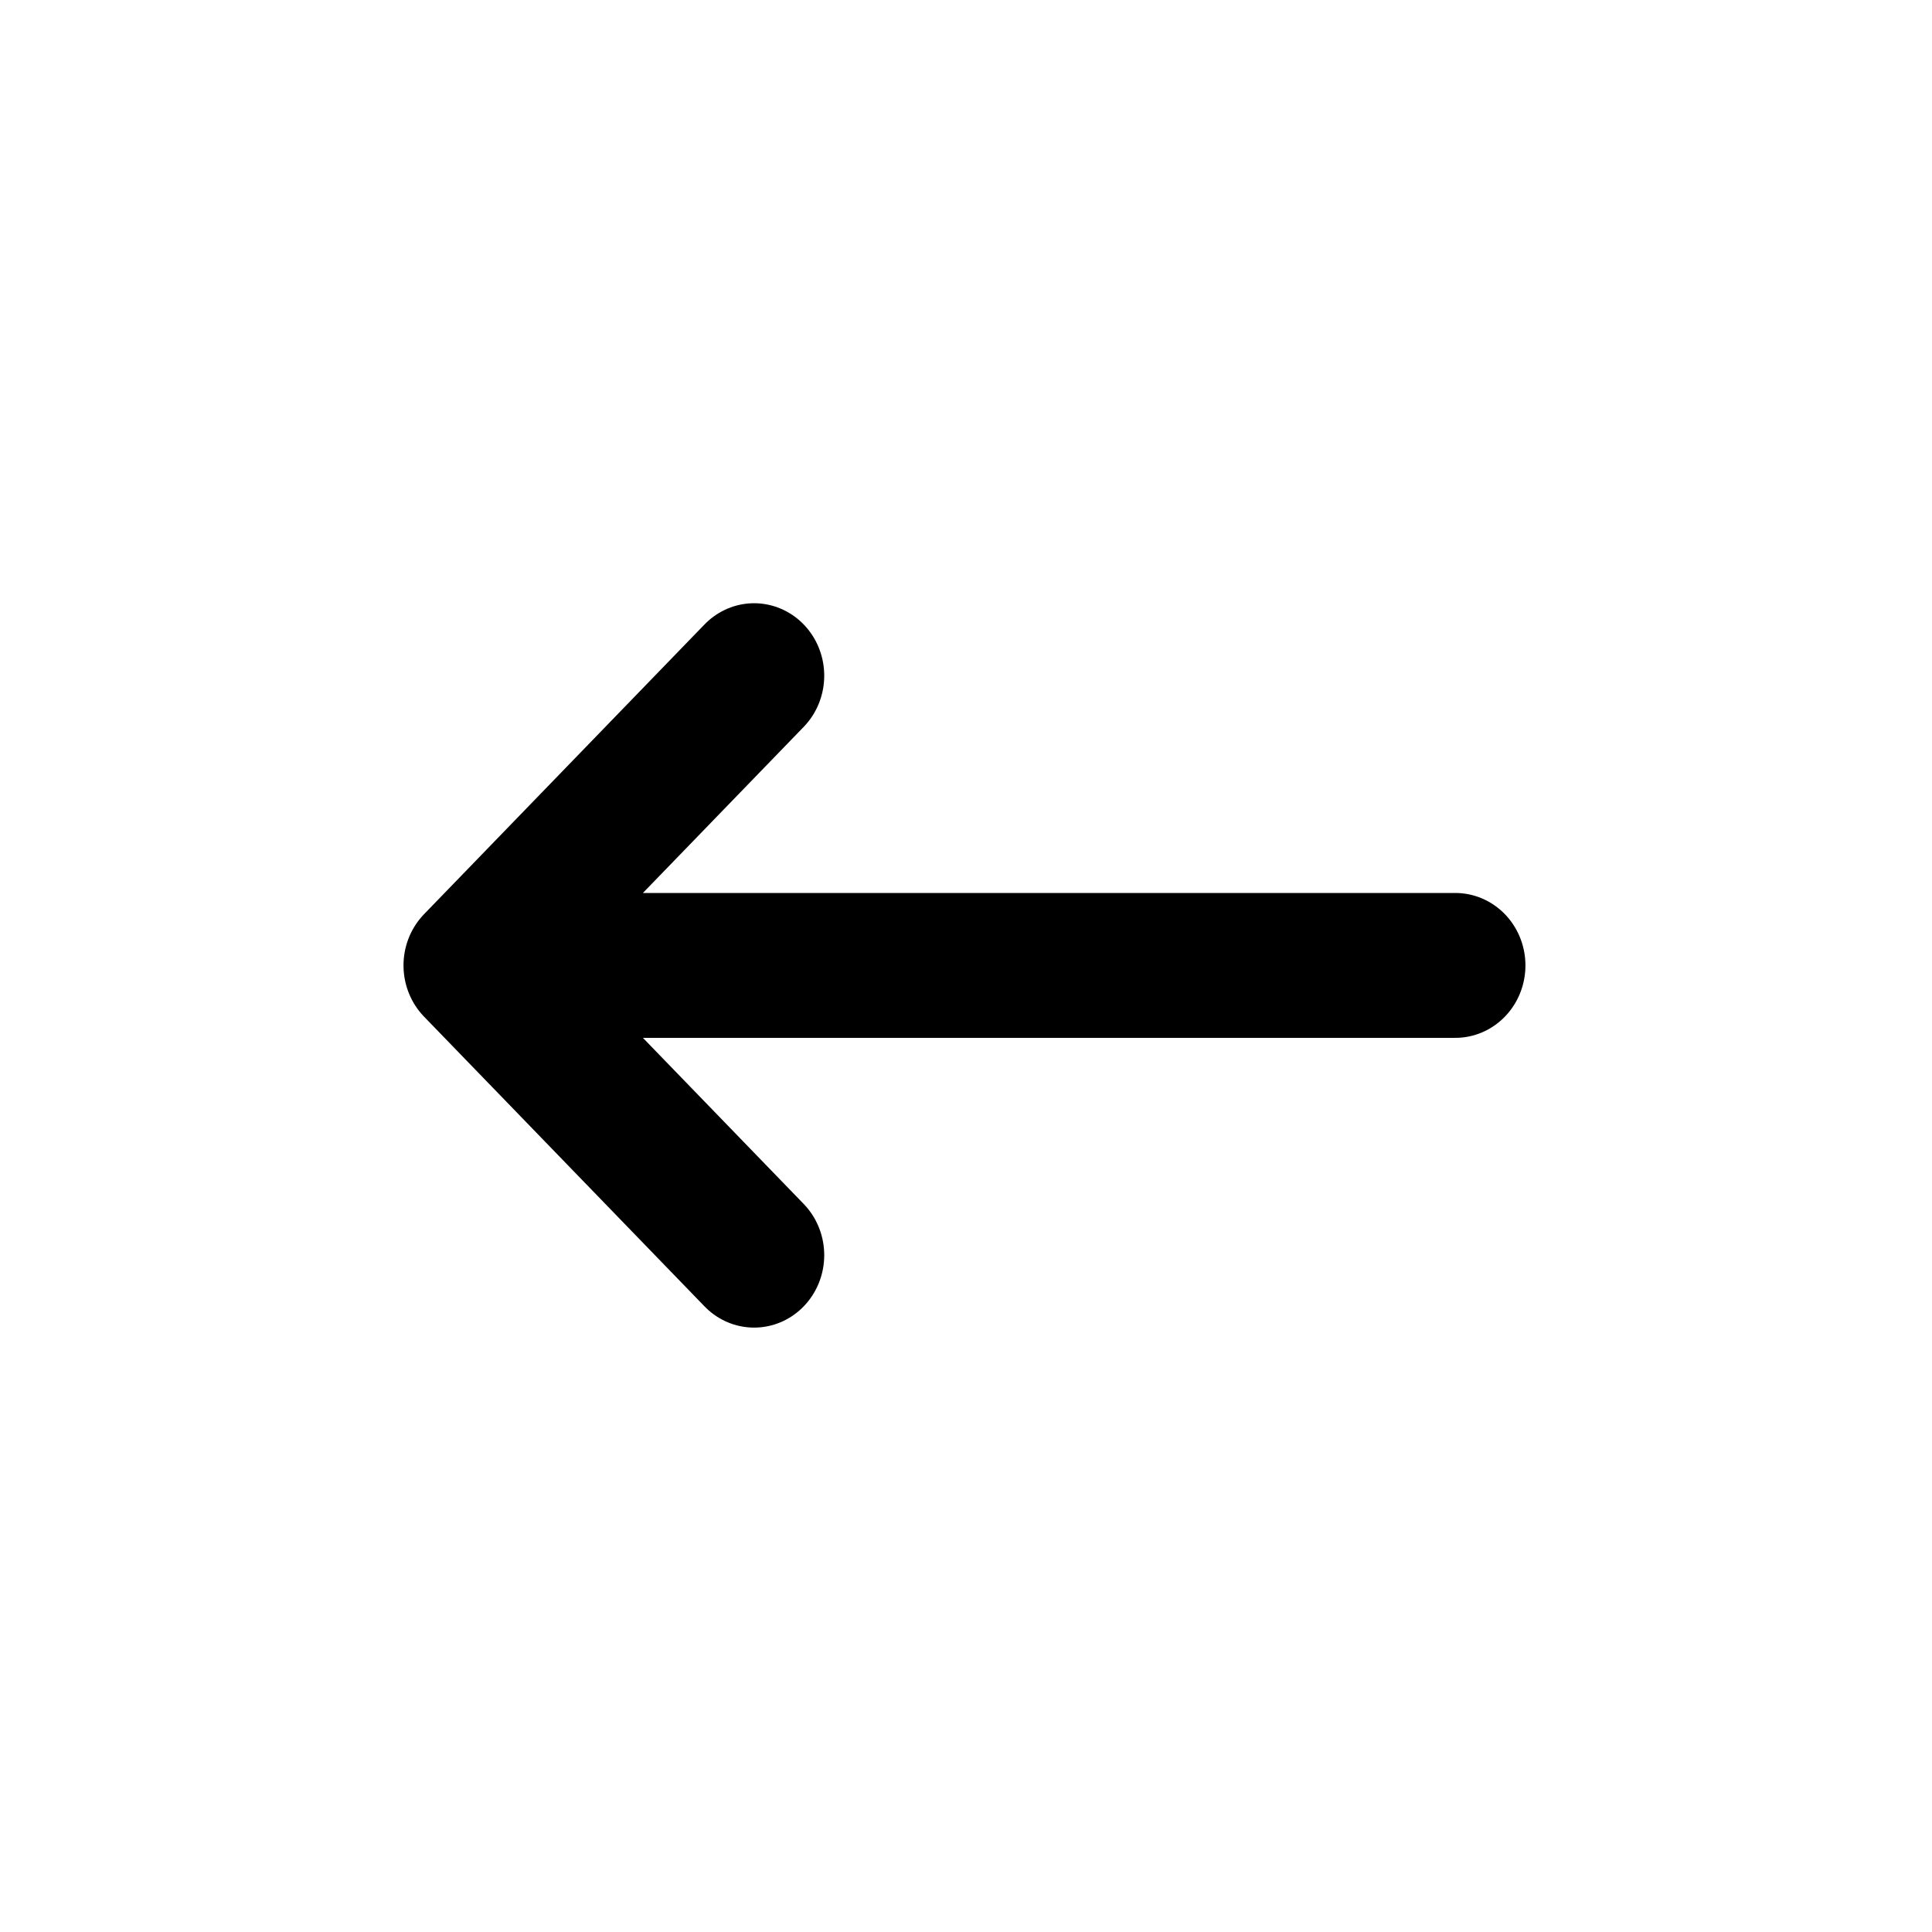
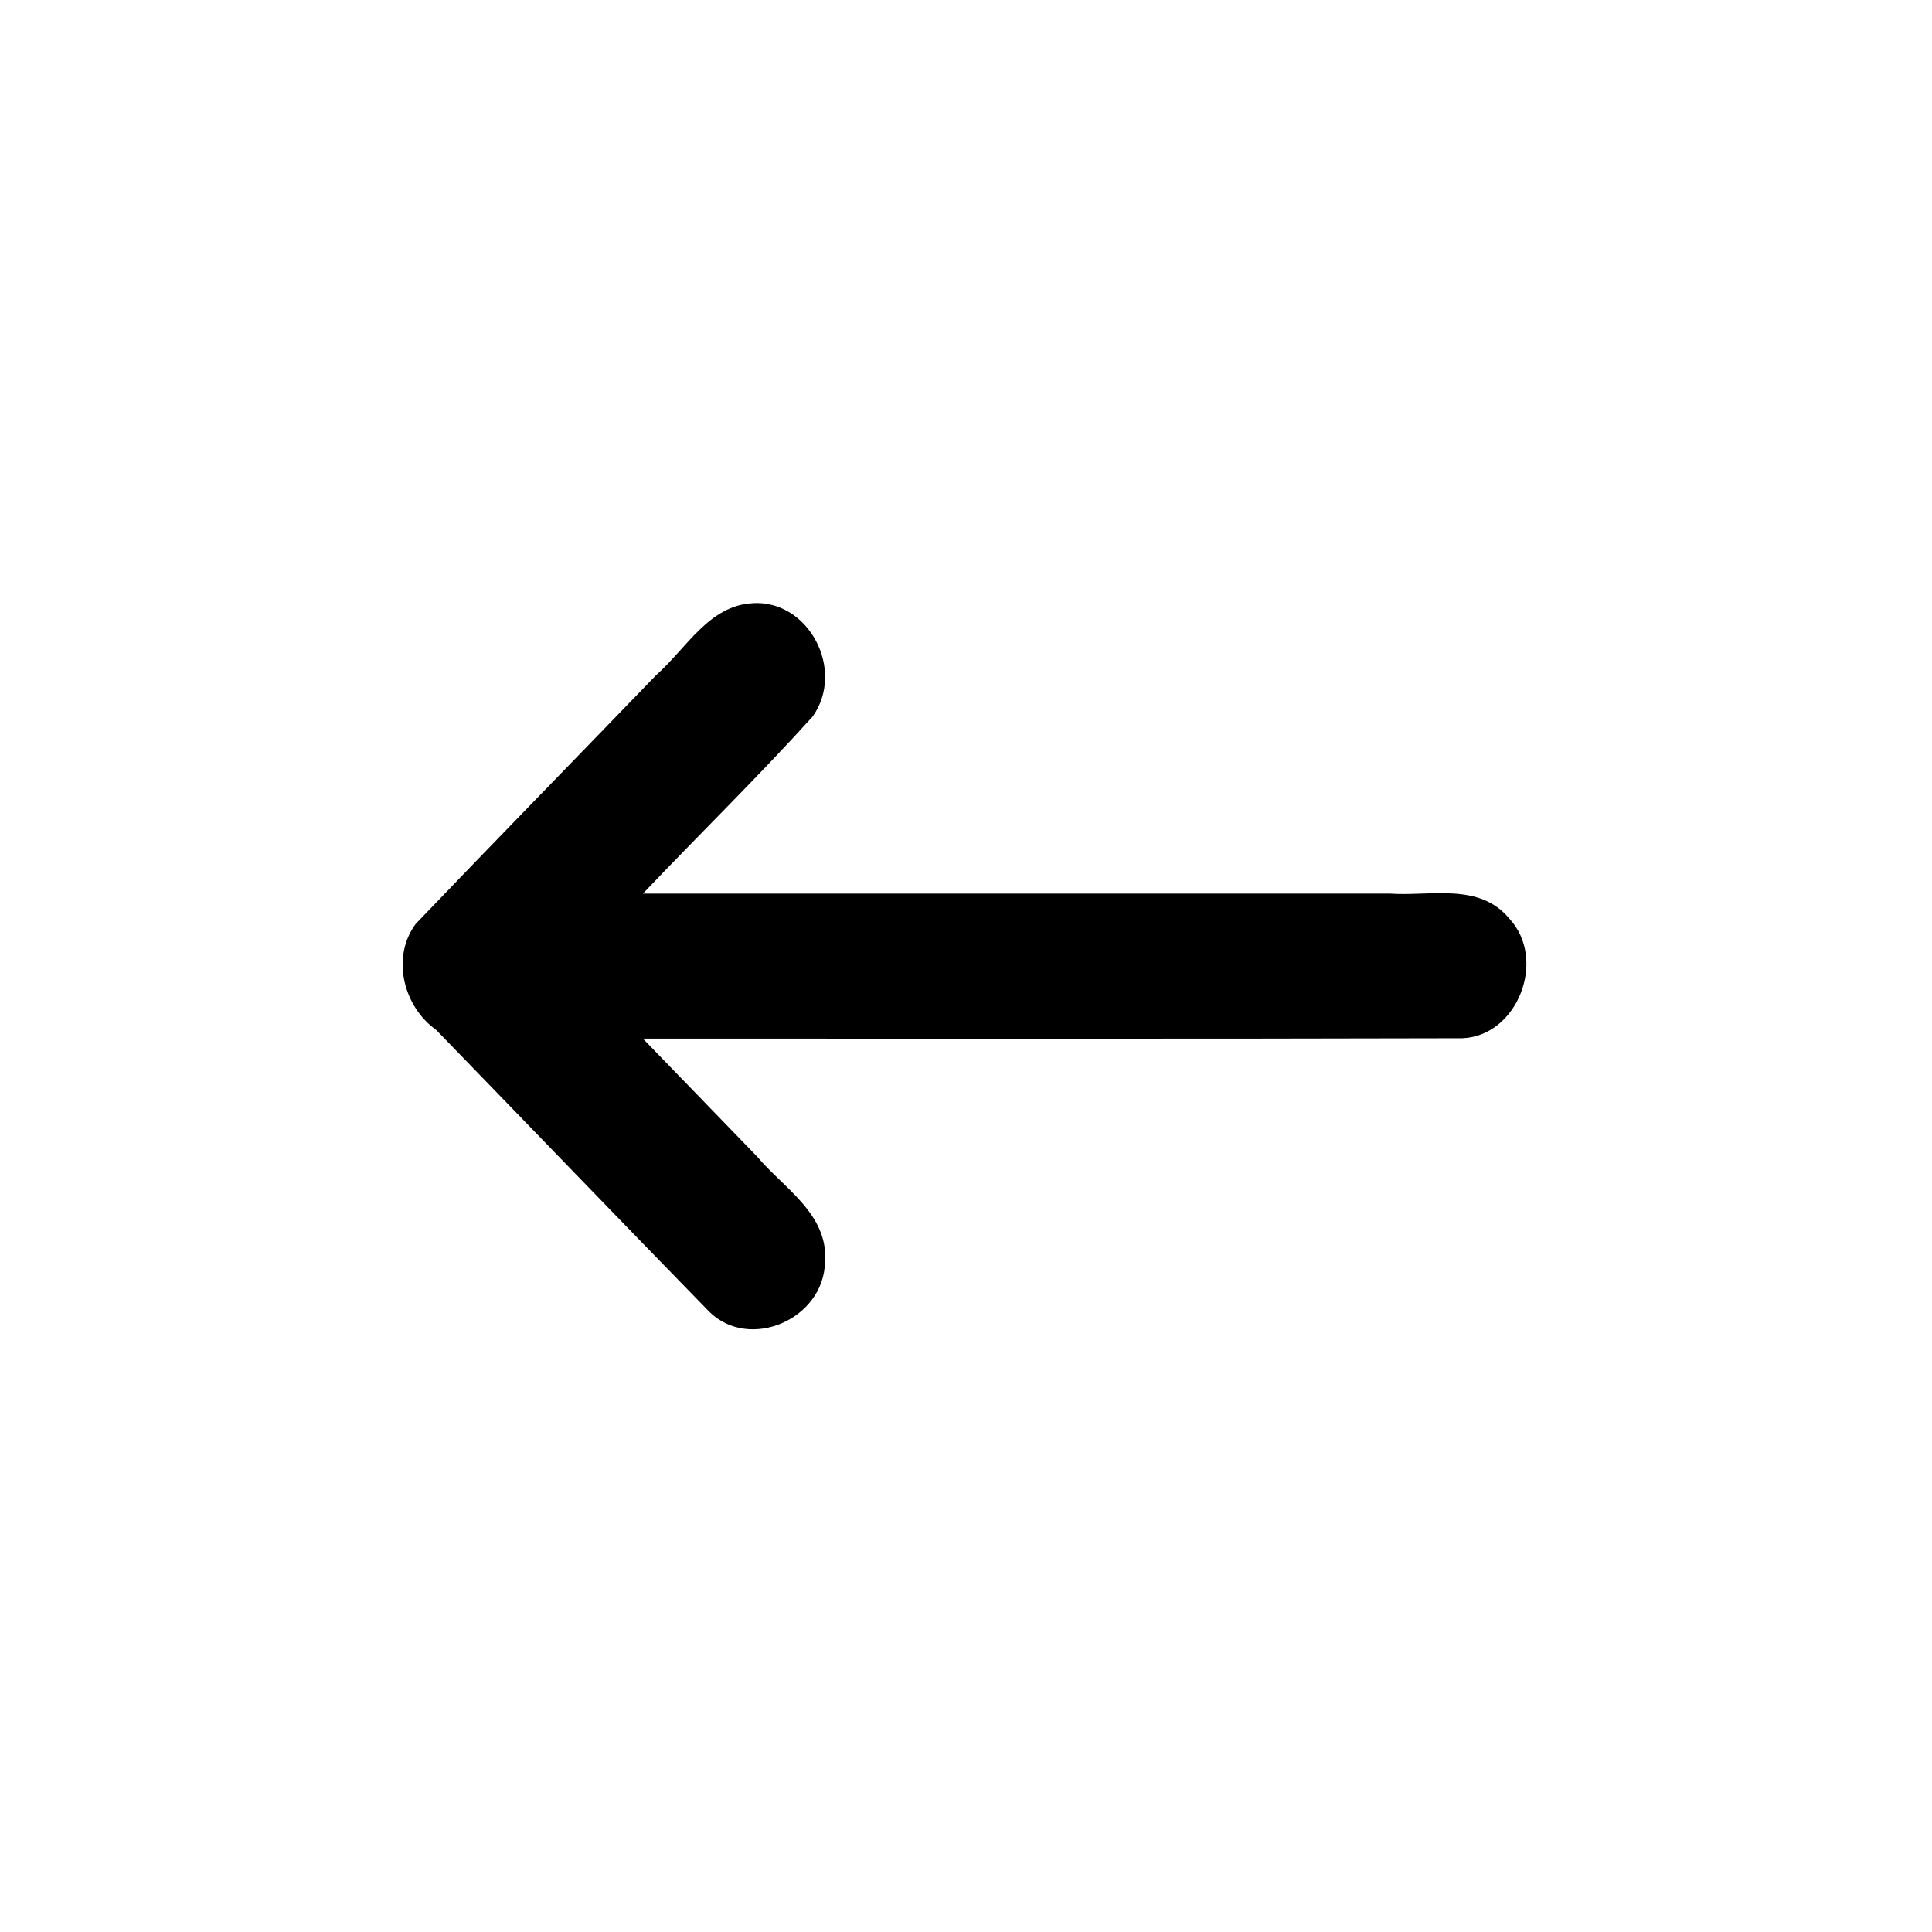
<svg xmlns="http://www.w3.org/2000/svg" height="48" width="48" version="1.1" viewBox="0 0 48 48">
  <g transform="matrix(.87107 0 0 .89984 3.0563 -901.41)">
-     <path stroke-linejoin="round" d="m10 1028.4h28m-20-8-8 8 8 8" stroke="#000000" stroke-linecap="round" stroke-width="4" fill="none" />
+     <path style="color-rendering:auto;text-decoration-color:#000000;color:#000000;shape-rendering:auto;solid-color:#000000;text-decoration-line:none;fill:#000000;mix-blend-mode:normal;block-progression:tb;text-indent:0;image-rendering:auto;white-space:normal;text-decoration-style:solid;isolation:auto;text-transform:none" d="m17.961 1018.4c-1.246 0.056-1.897 1.253-2.756 1.986-2.283 2.291-4.585 4.57-6.857 6.868-0.712 0.93-0.342 2.292 0.582 2.925 2.602 2.596 5.192 5.204 7.801 7.792 1.146 1.077 3.249 0.201 3.291-1.372 0.108-1.331-1.172-2.04-1.936-2.921-1.086-1.086-2.172-2.172-3.258-3.258 7.79 0 15.581 0.01 23.372-0.01 1.572-0.057 2.428-2.169 1.339-3.304-0.864-1.006-2.26-0.607-3.416-0.689h-21.294c1.607-1.637 3.279-3.216 4.843-4.891 0.938-1.289-0.116-3.221-1.71-3.128z" />
  </g>
</svg>
